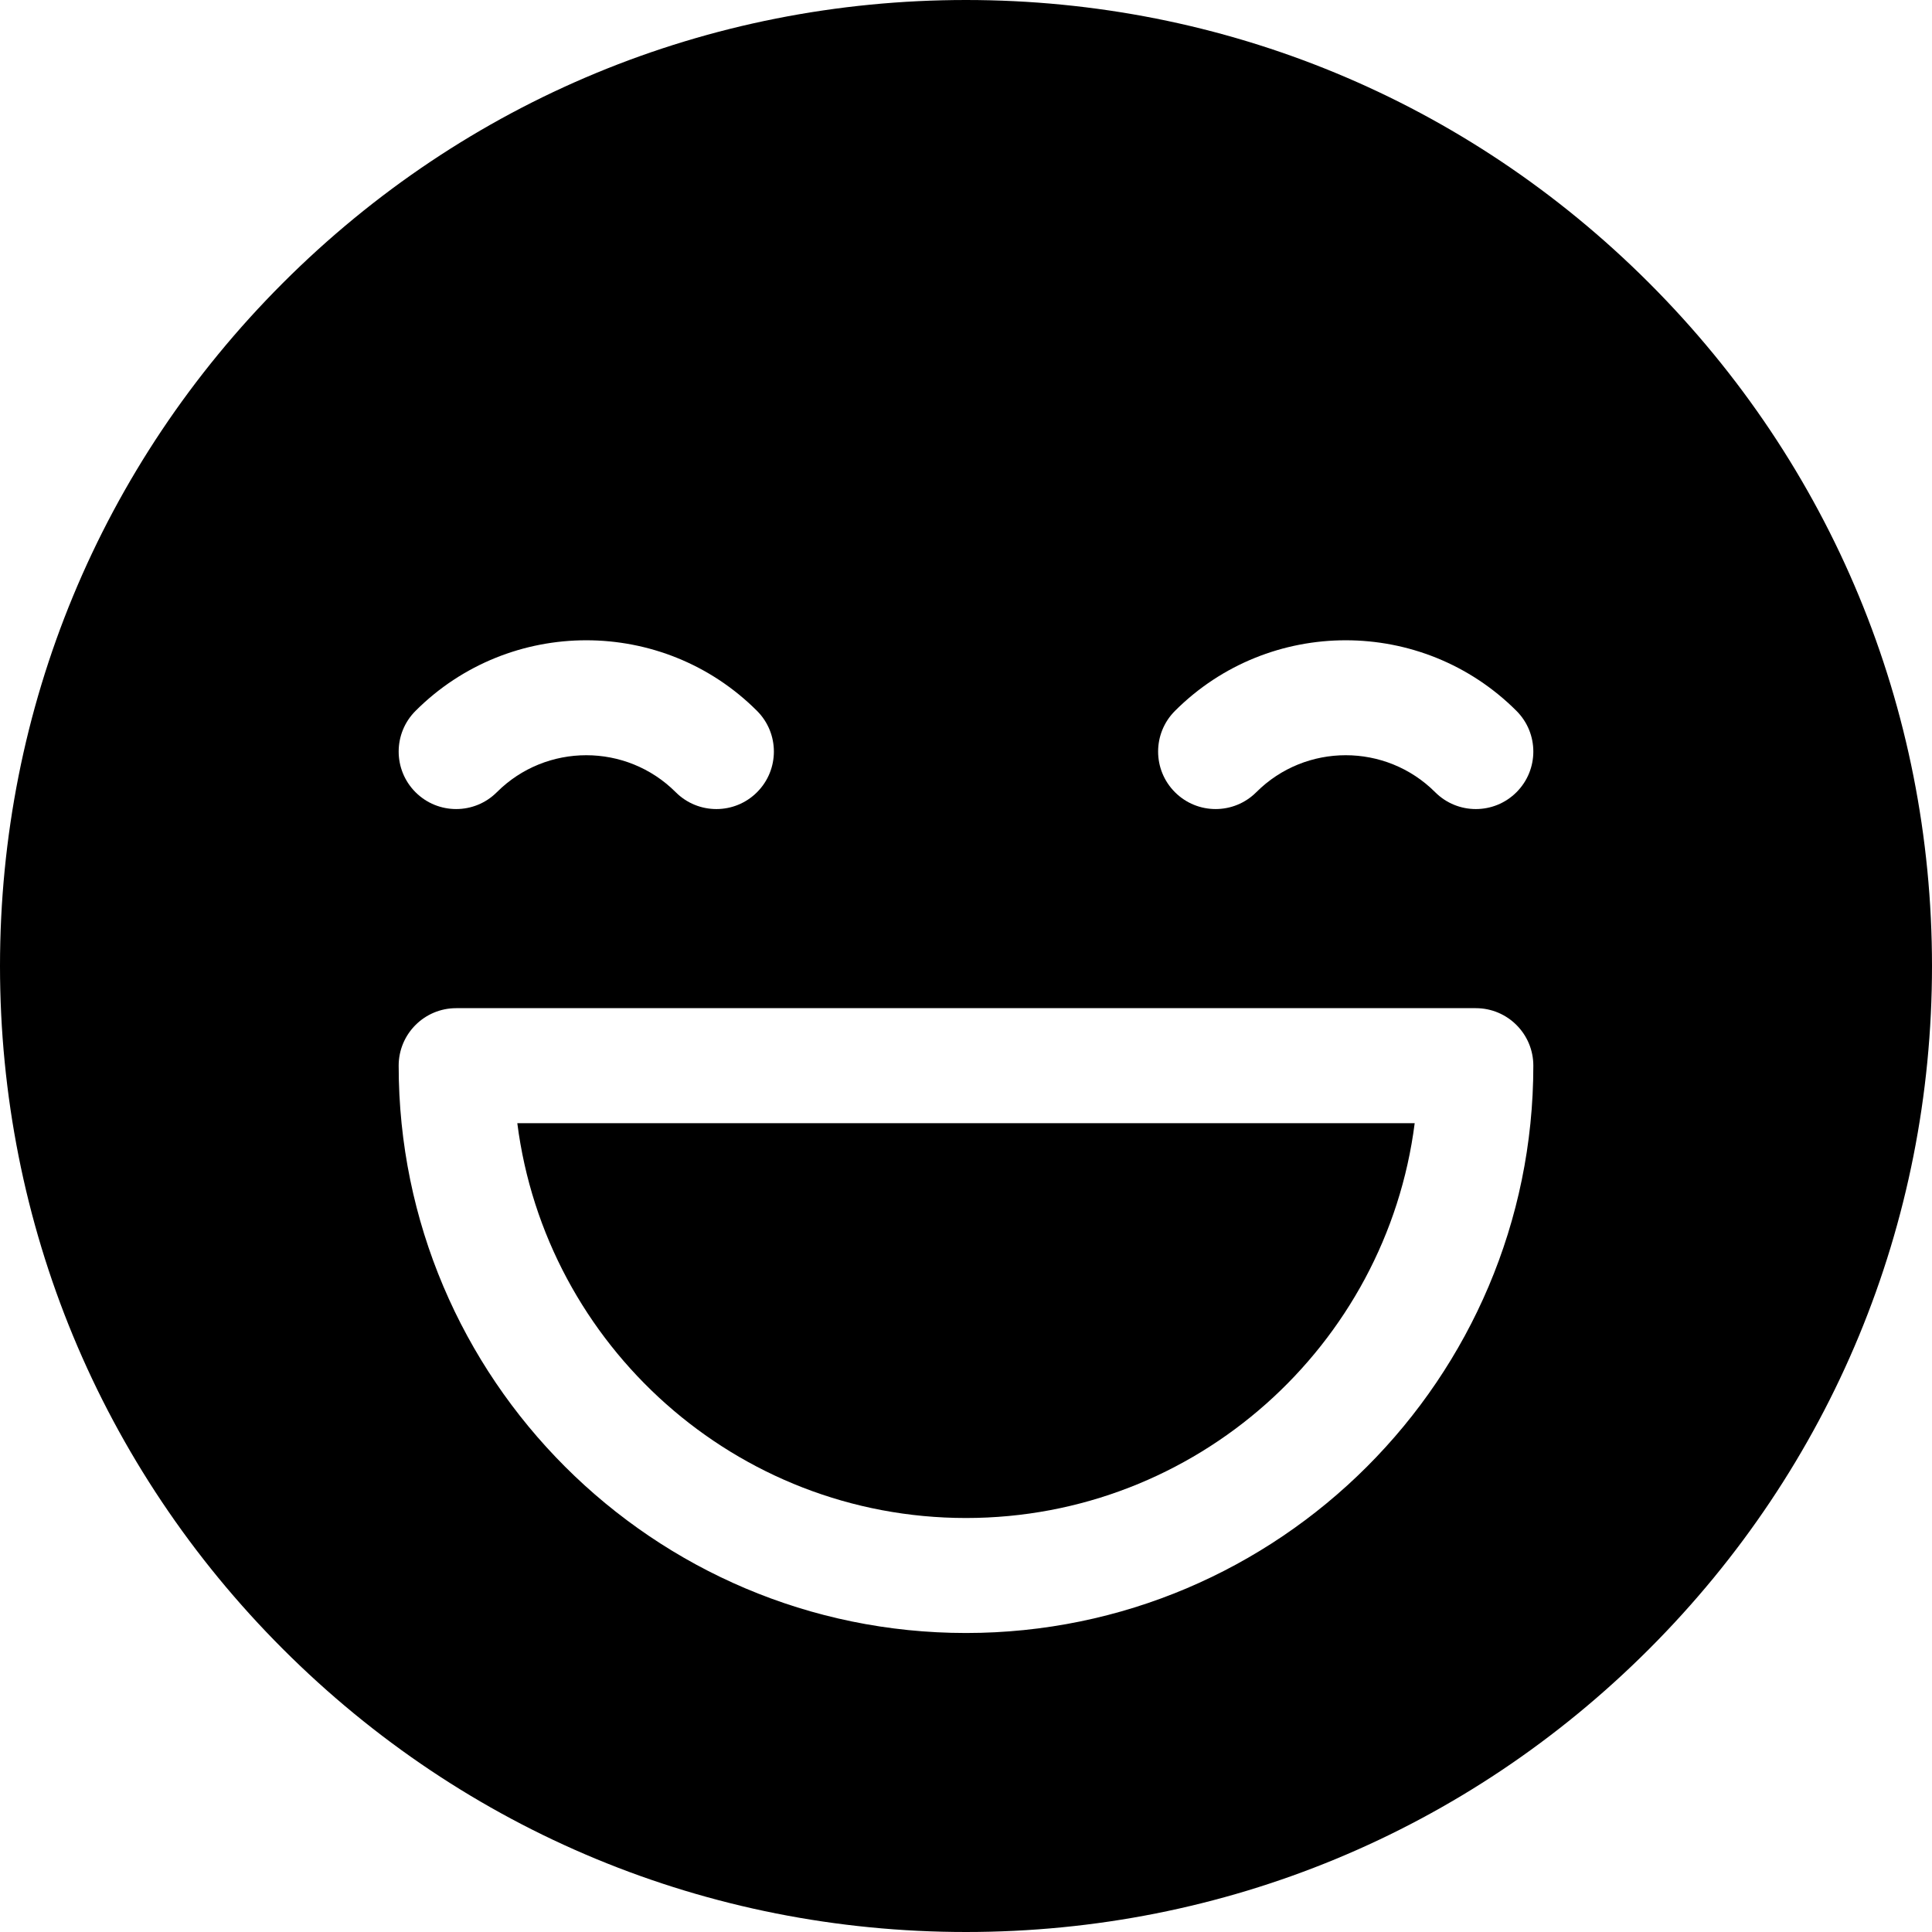
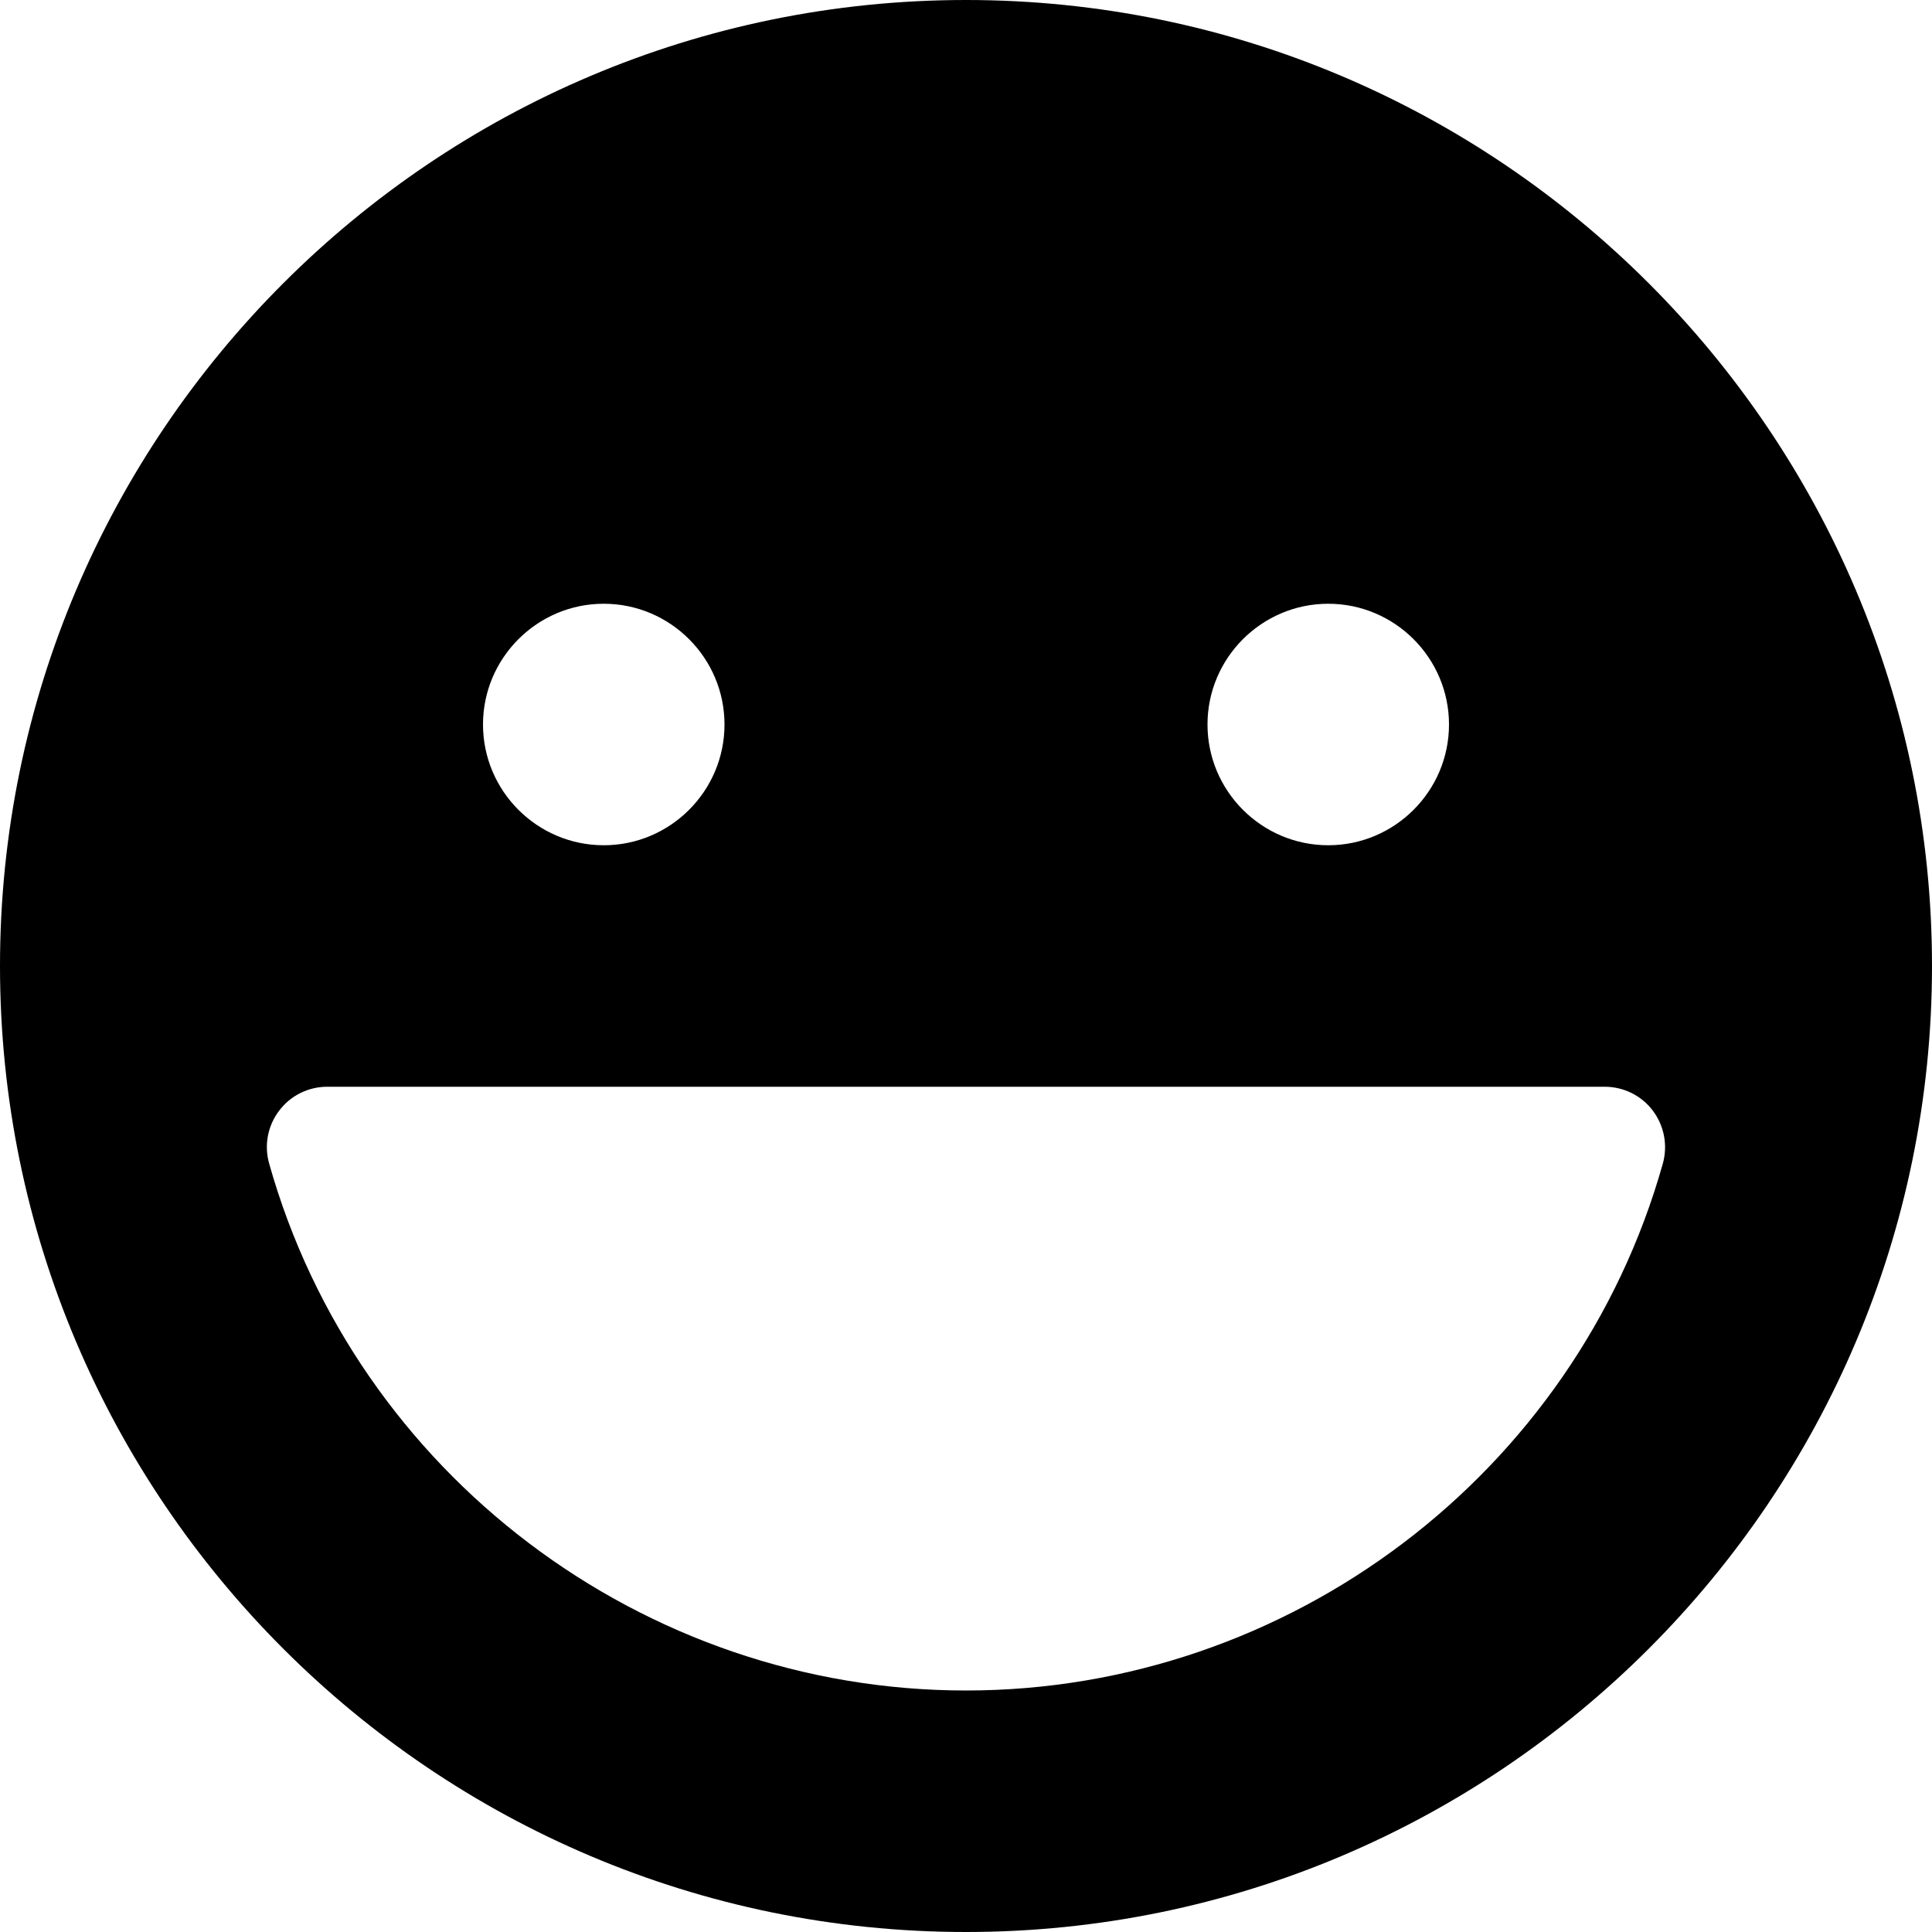
<svg xmlns="http://www.w3.org/2000/svg" version="1.1" id="Capa_1" x="0px" y="0px" viewBox="0 0 512 512" style="enable-background:new 0 0 512 512;" xml:space="preserve">
  <g>
    <g>
-       <path d="M137.091,297.651c7.507,58.932,57.971,104.635,118.909,104.635c60.938,0,111.402-45.703,118.909-104.635H137.091z" />
-     </g>
-   </g>
-   <g>
-     <g>
-       <path d="M437.019,74.981C388.668,26.629,324.38,0,256,0S123.332,26.629,74.981,74.981C26.628,123.332,0,187.62,0,256    s26.628,132.668,74.981,181.019C123.332,485.371,187.62,512,256,512s132.668-26.629,181.019-74.981    C485.372,388.668,512,324.38,512,256S485.372,123.332,437.019,74.981z M311.376,188.396c24.953-24.955,65.556-24.953,90.509,0    c5.951,5.95,5.951,15.599,0,21.55c-2.976,2.976-6.875,4.464-10.774,4.464c-3.899,0-7.8-1.488-10.774-4.464    c-13.072-13.072-34.34-13.071-47.41,0c-5.95,5.95-15.599,5.95-21.55,0C305.425,203.995,305.425,194.347,311.376,188.396z     M110.115,188.396c24.953-24.953,65.556-24.955,90.509,0c5.951,5.95,5.951,15.599,0,21.55c-2.976,2.976-6.875,4.464-10.774,4.464    s-7.8-1.488-10.774-4.464c-13.071-13.07-34.339-13.071-47.41,0c-5.95,5.95-15.599,5.95-21.55,0    C104.164,203.995,104.164,194.347,110.115,188.396z M256,432.762c-82.902,0-150.349-67.447-150.349-150.349    c0-8.415,6.823-15.238,15.238-15.238h270.222c8.415,0,15.238,6.823,15.238,15.238C406.349,365.315,338.902,432.762,256,432.762z" />
+       <path d="M256,0C114.848,0,0,114.848,0,256s114.848,256,256,256s256-114.848,256-256S397.152,0,256,0z M352,160    c17.632,0,32,14.368,32,32s-14.368,32-32,32c-17.632,0-32-14.368-32-32S334.368,160,352,160z M160,160c17.632,0,32,14.368,32,32    s-14.368,32-32,32s-32-14.368-32-32S142.368,160,160,160z M256,448c-85.6,0-161.536-57.44-184.672-139.648    c-1.376-4.864-0.384-10.016,2.656-14.016c3.008-4,7.712-6.336,12.736-6.336h338.56c4.992,0,9.728,2.336,12.736,6.336    s4,9.152,2.656,14.016C417.536,390.56,341.6,448,256,448z" />
    </g>
  </g>
  <g>
</g>
  <g>
</g>
  <g>
</g>
  <g>
</g>
  <g>
</g>
  <g>
</g>
  <g>
</g>
  <g>
</g>
  <g>
</g>
  <g>
</g>
  <g>
</g>
  <g>
</g>
  <g>
</g>
  <g>
</g>
  <g>
</g>
</svg>
